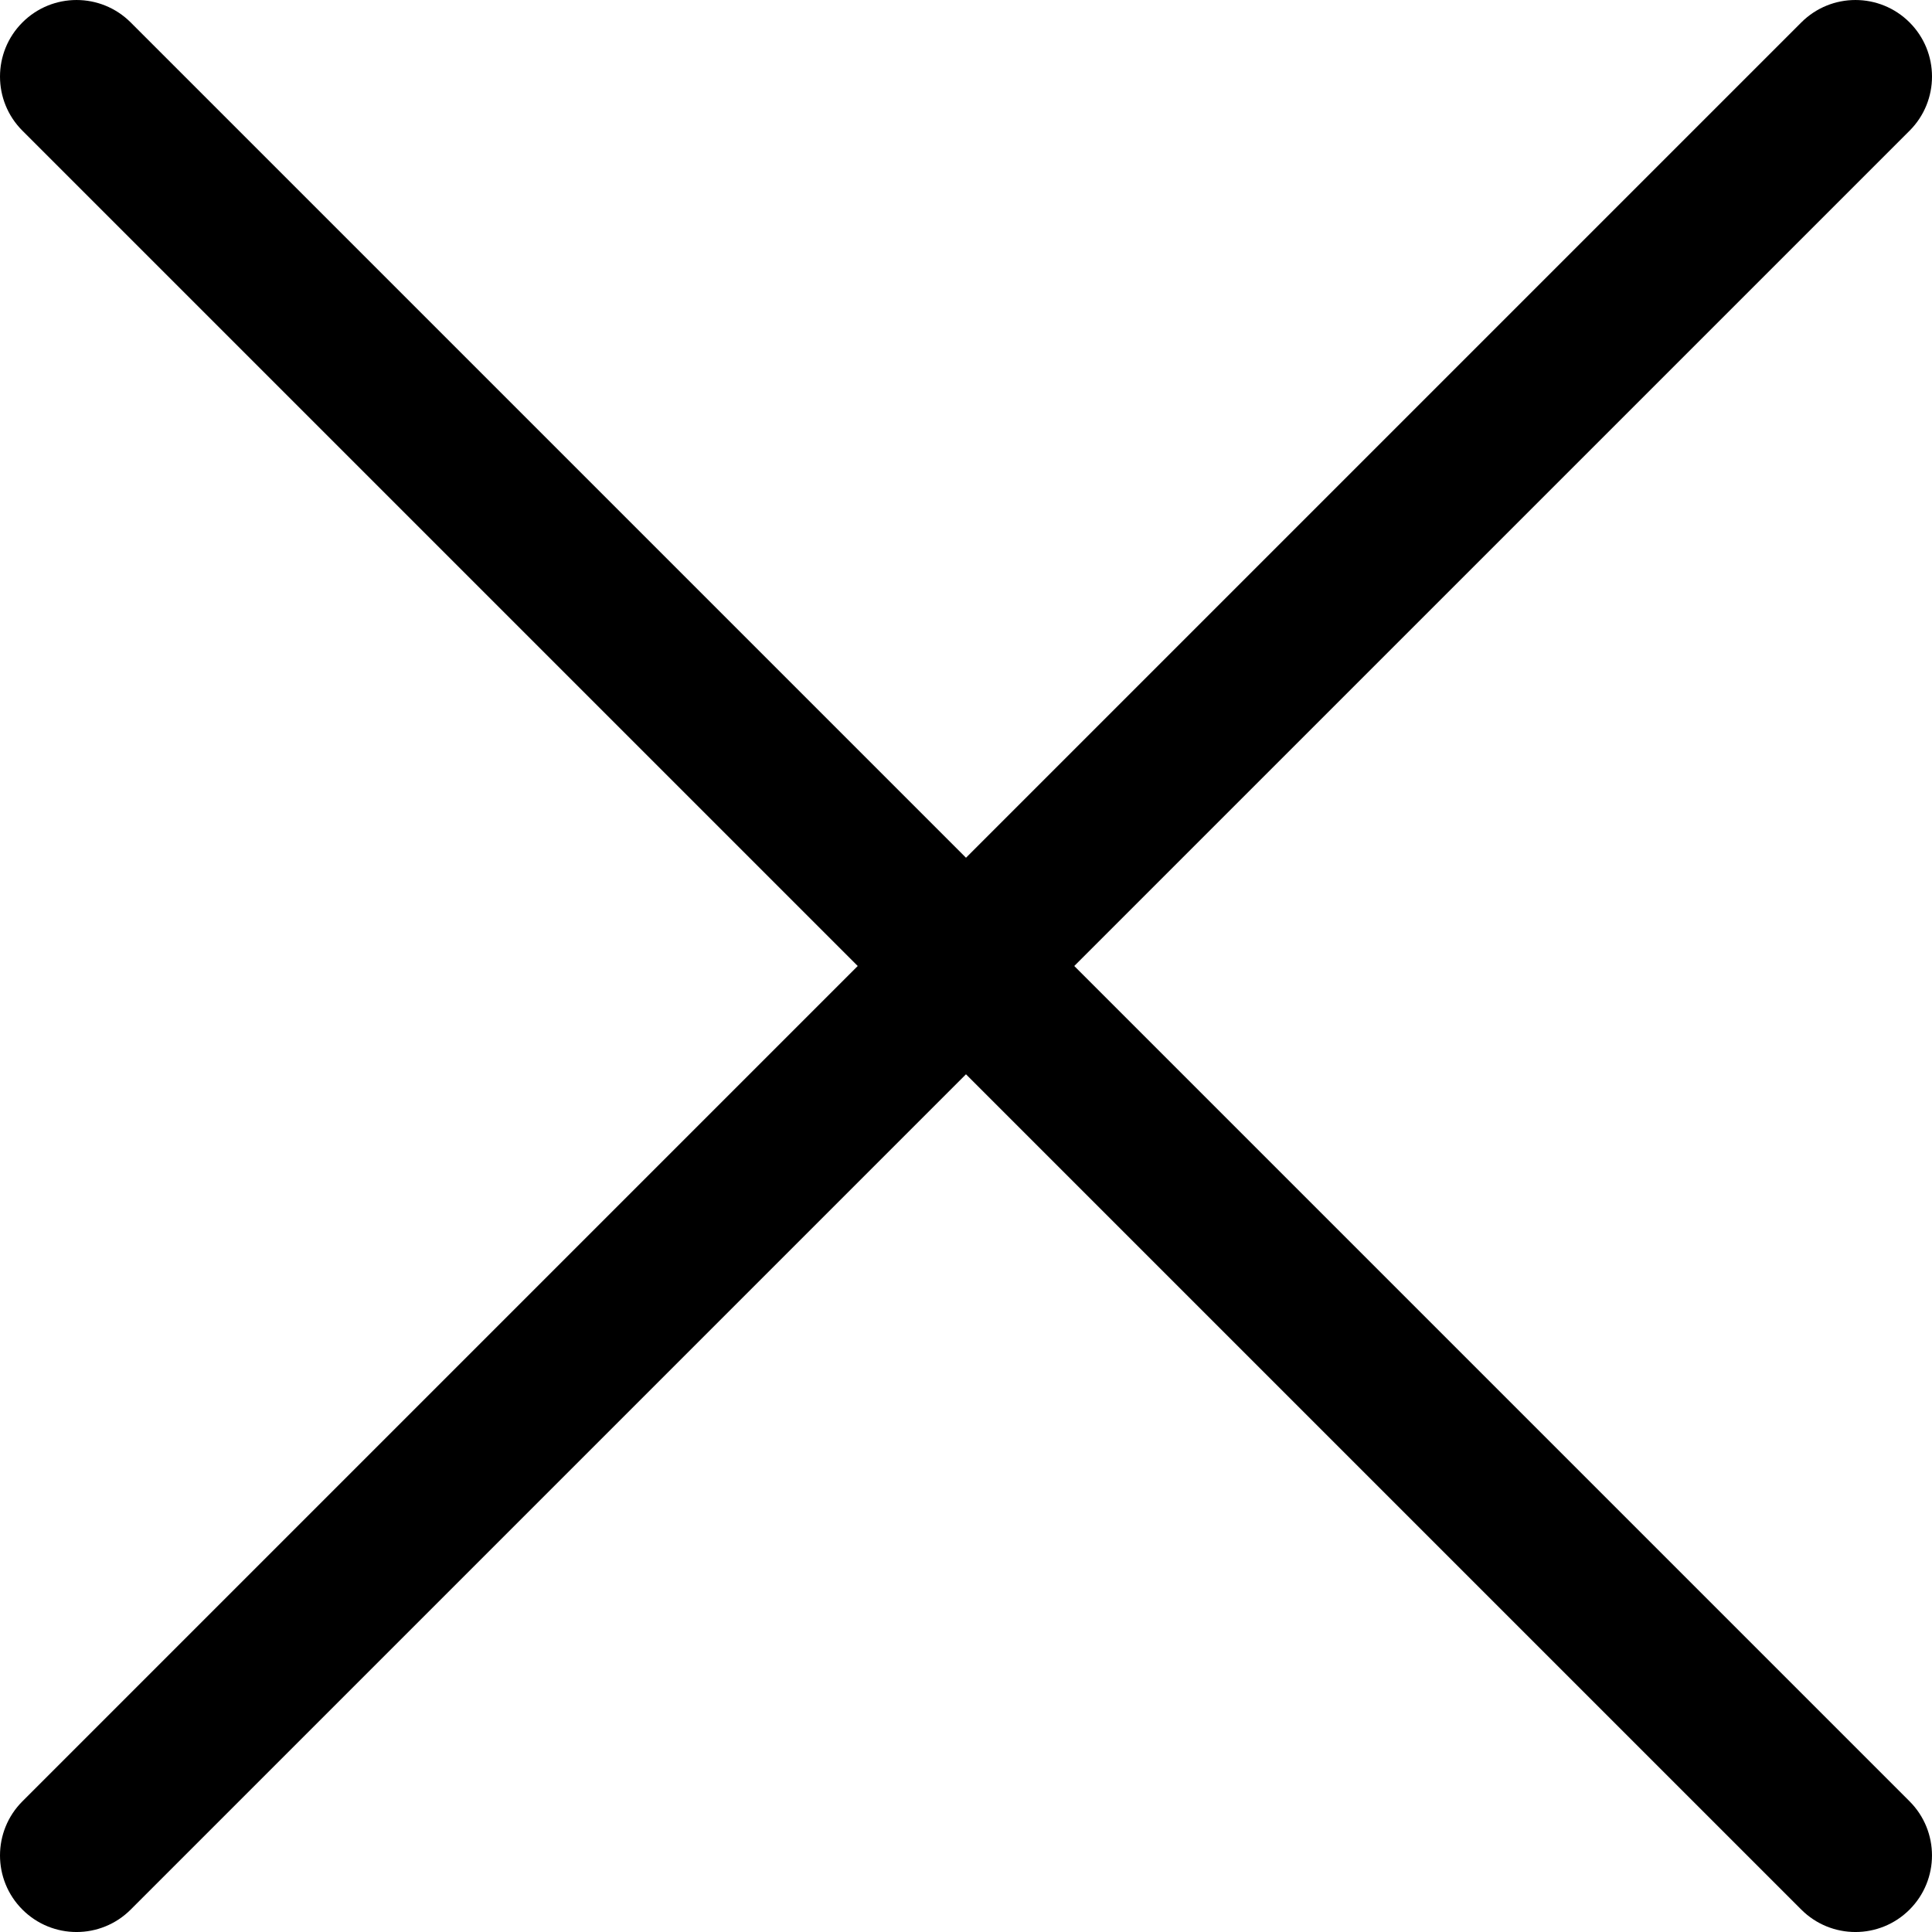
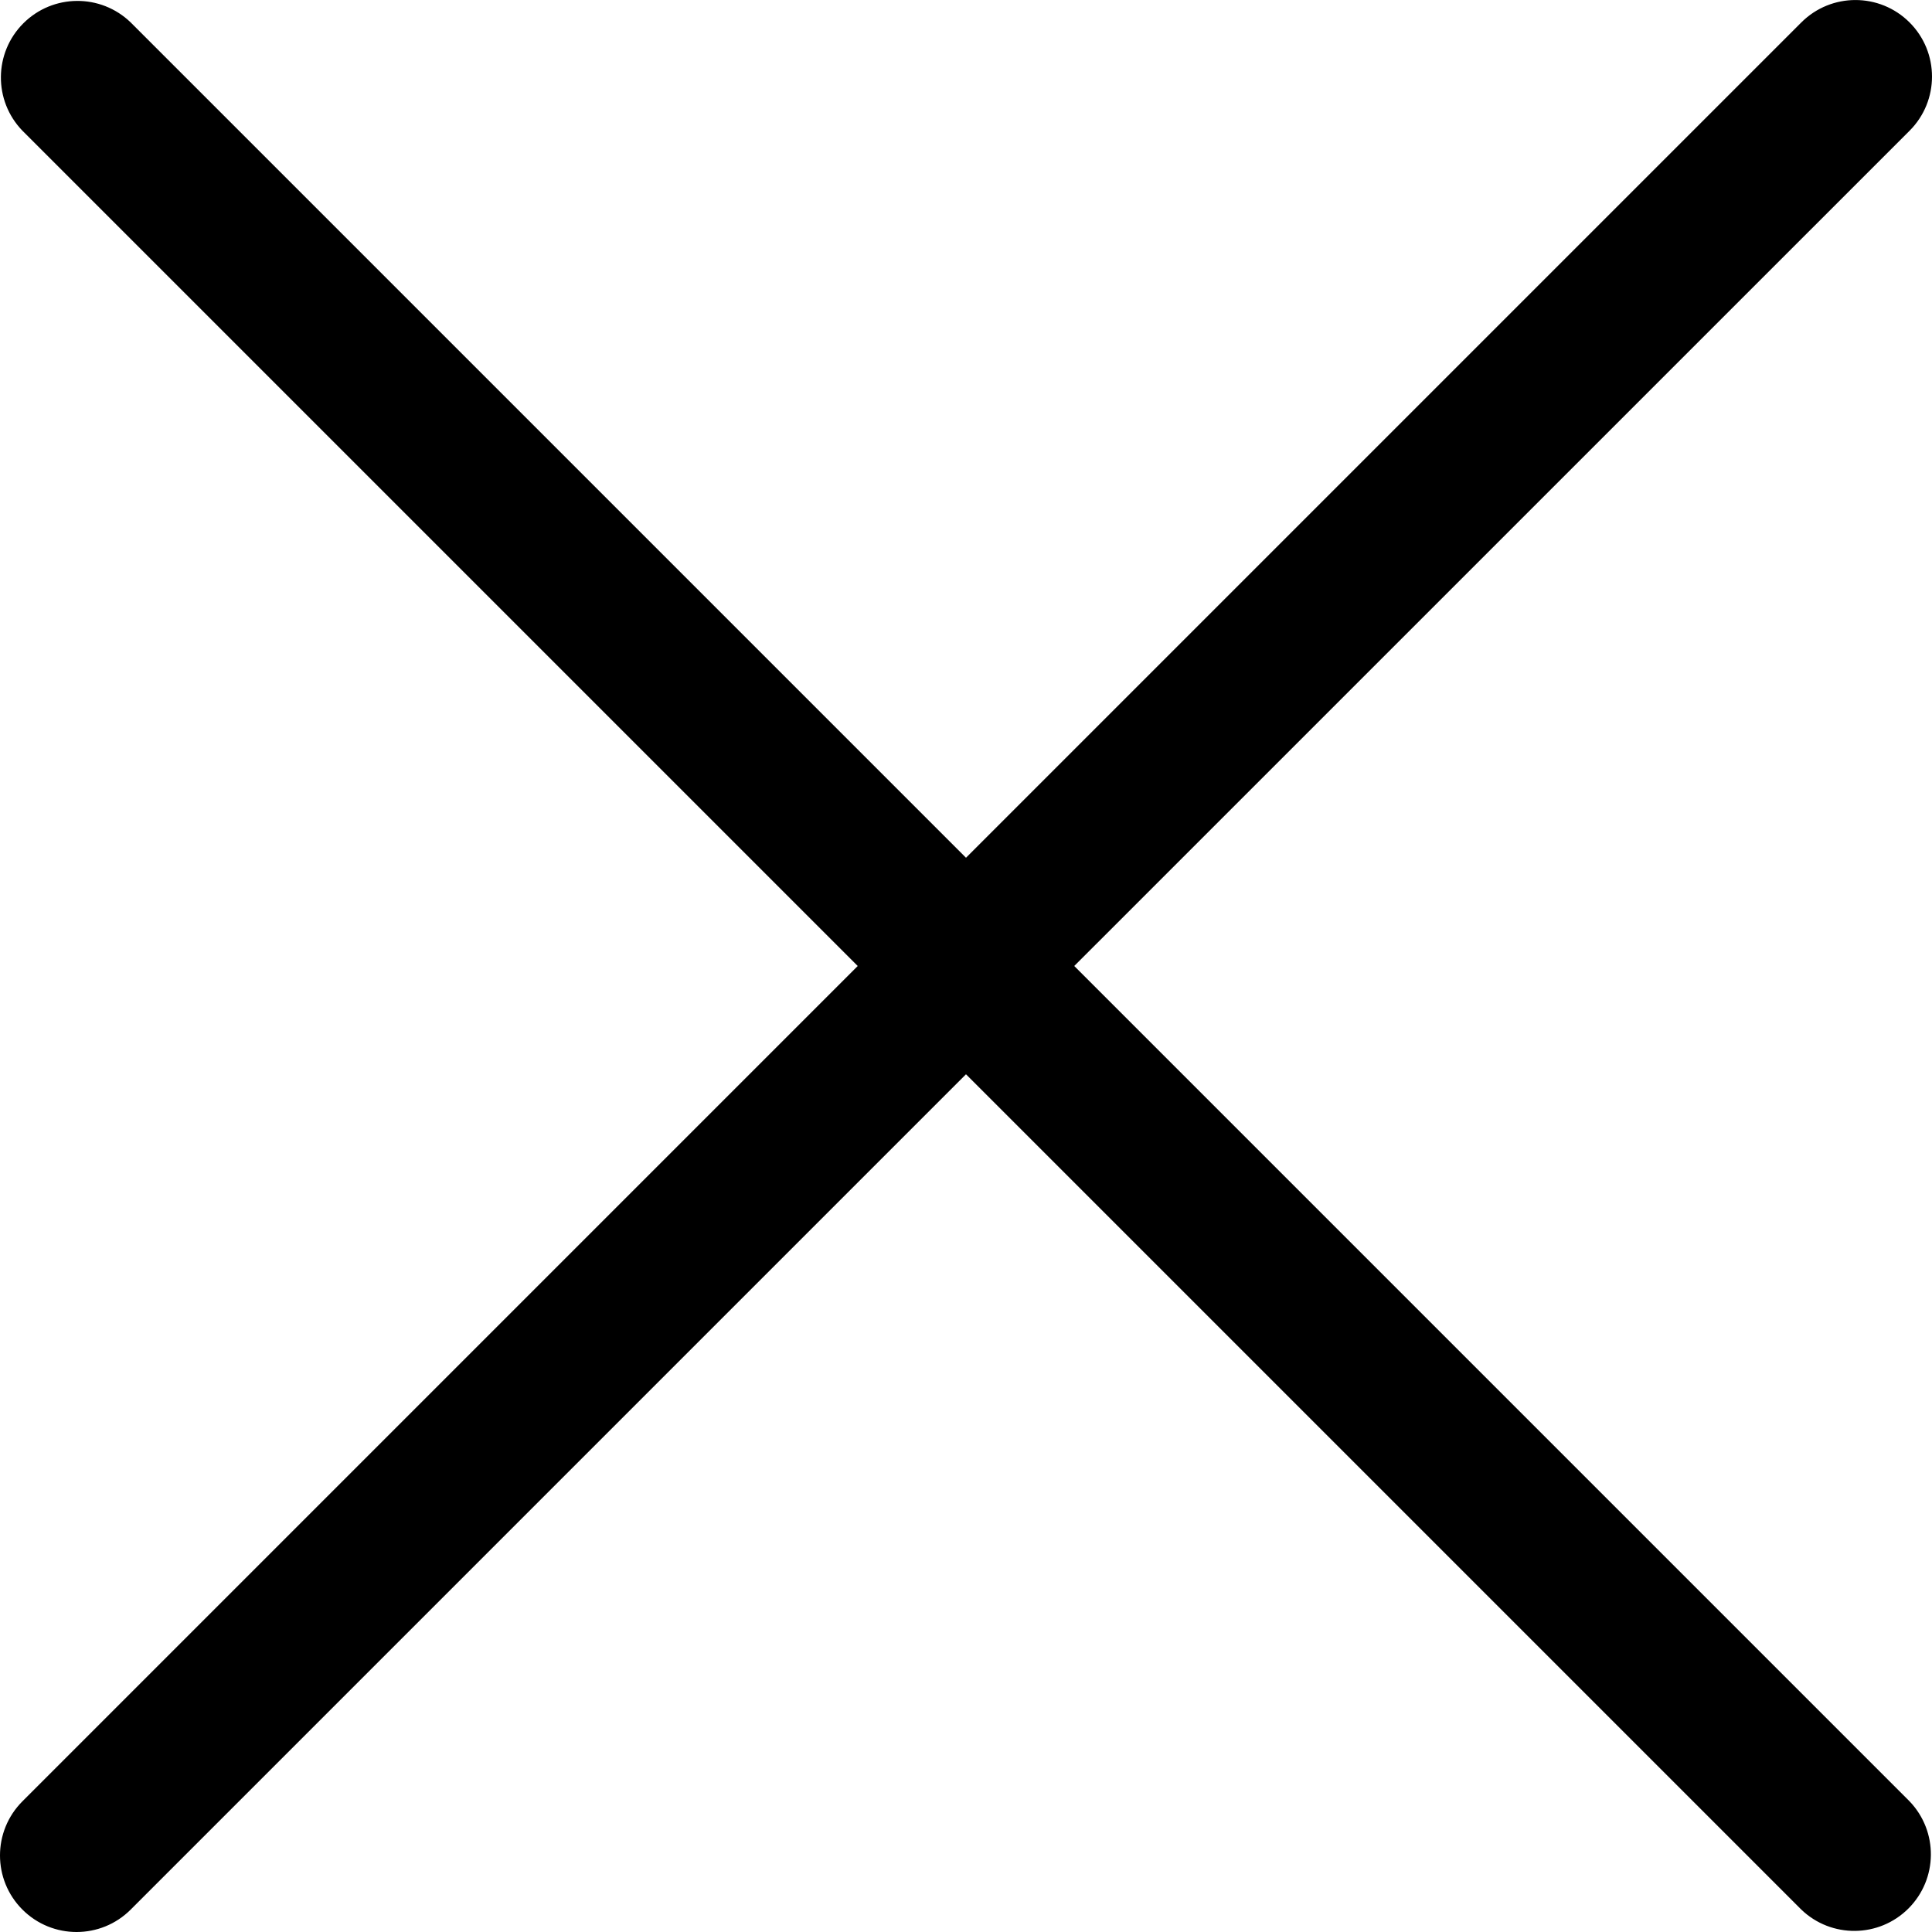
- <svg xmlns="http://www.w3.org/2000/svg" version="1.1" id="Layer_1" x="0px" y="0px" width="122.8" height="122.8" viewBox="0 0 122.8 122.8" enable-background="new 0 0 122.878 122.88" xml:space="preserve">
-   <defs id="defs9" />
-   <g id="g4" transform="scale(0.9993612)">
-     <path d="m 1.426,8.313 c -1.901,-1.901 -1.901,-4.984 0,-6.886 1.901,-1.902 4.984,-1.902 6.886,0 L 61.439,54.554 114.566,1.427 c 1.901,-1.902 4.984,-1.902 6.887,0 1.901,1.901 1.901,4.985 0,6.886 l -53.129,53.126 53.128,53.128 c 1.901,1.901 1.901,4.984 0,6.886 -1.902,1.902 -4.985,1.902 -6.887,0 L 61.438,68.326 8.312,121.453 c -1.901,1.902 -4.984,1.902 -6.886,0 -1.901,-1.901 -1.901,-4.984 0,-6.886 L 54.553,61.439 Z" id="path2" />
-   </g>
+ <svg xmlns="http://www.w3.org/2000/svg" width="122.8" height="122.8" xml:space="preserve">
+   <path d="M1.425 8.308a4.867 4.867 0 0 1 6.882-6.882L61.4 54.52l53.093-53.093a4.866 4.866 0 1 1 6.882 6.882L68.28 61.4l53.094 53.094a4.867 4.867 0 0 1-6.882 6.881L61.399 68.282 8.307 121.375a4.865 4.865 0 1 1-6.882-6.881L54.518 61.4Z" />
</svg>
